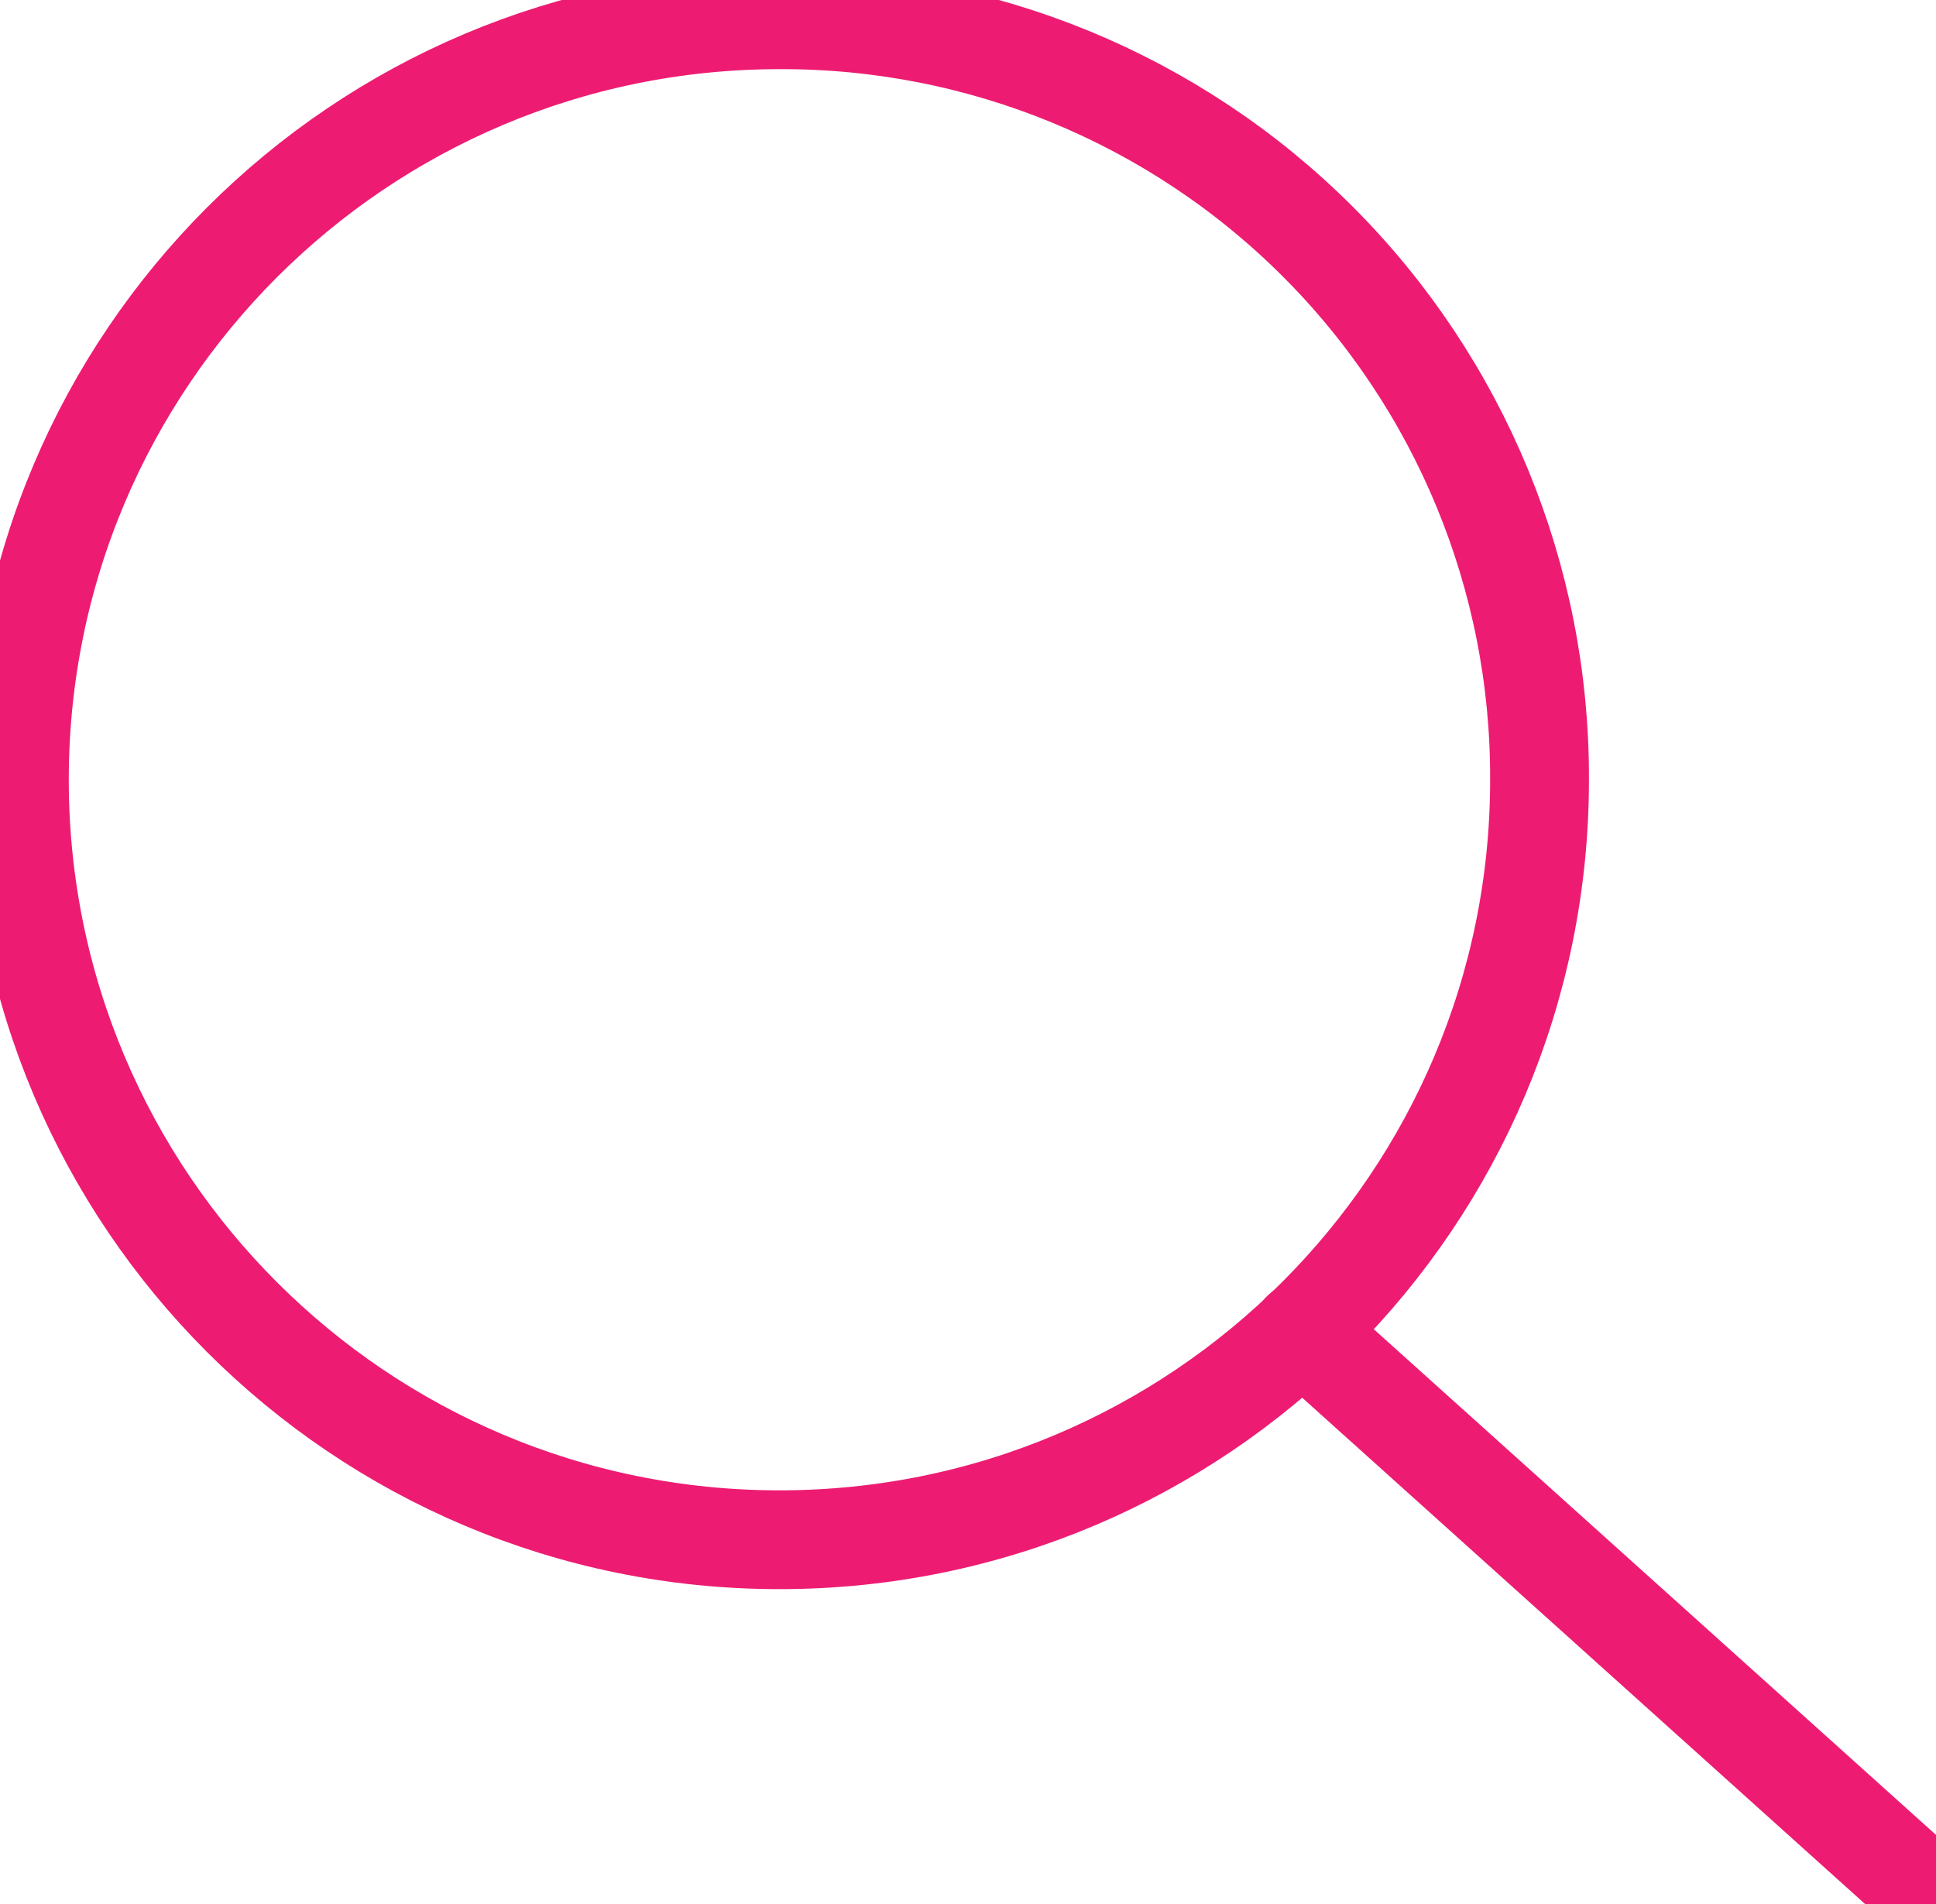
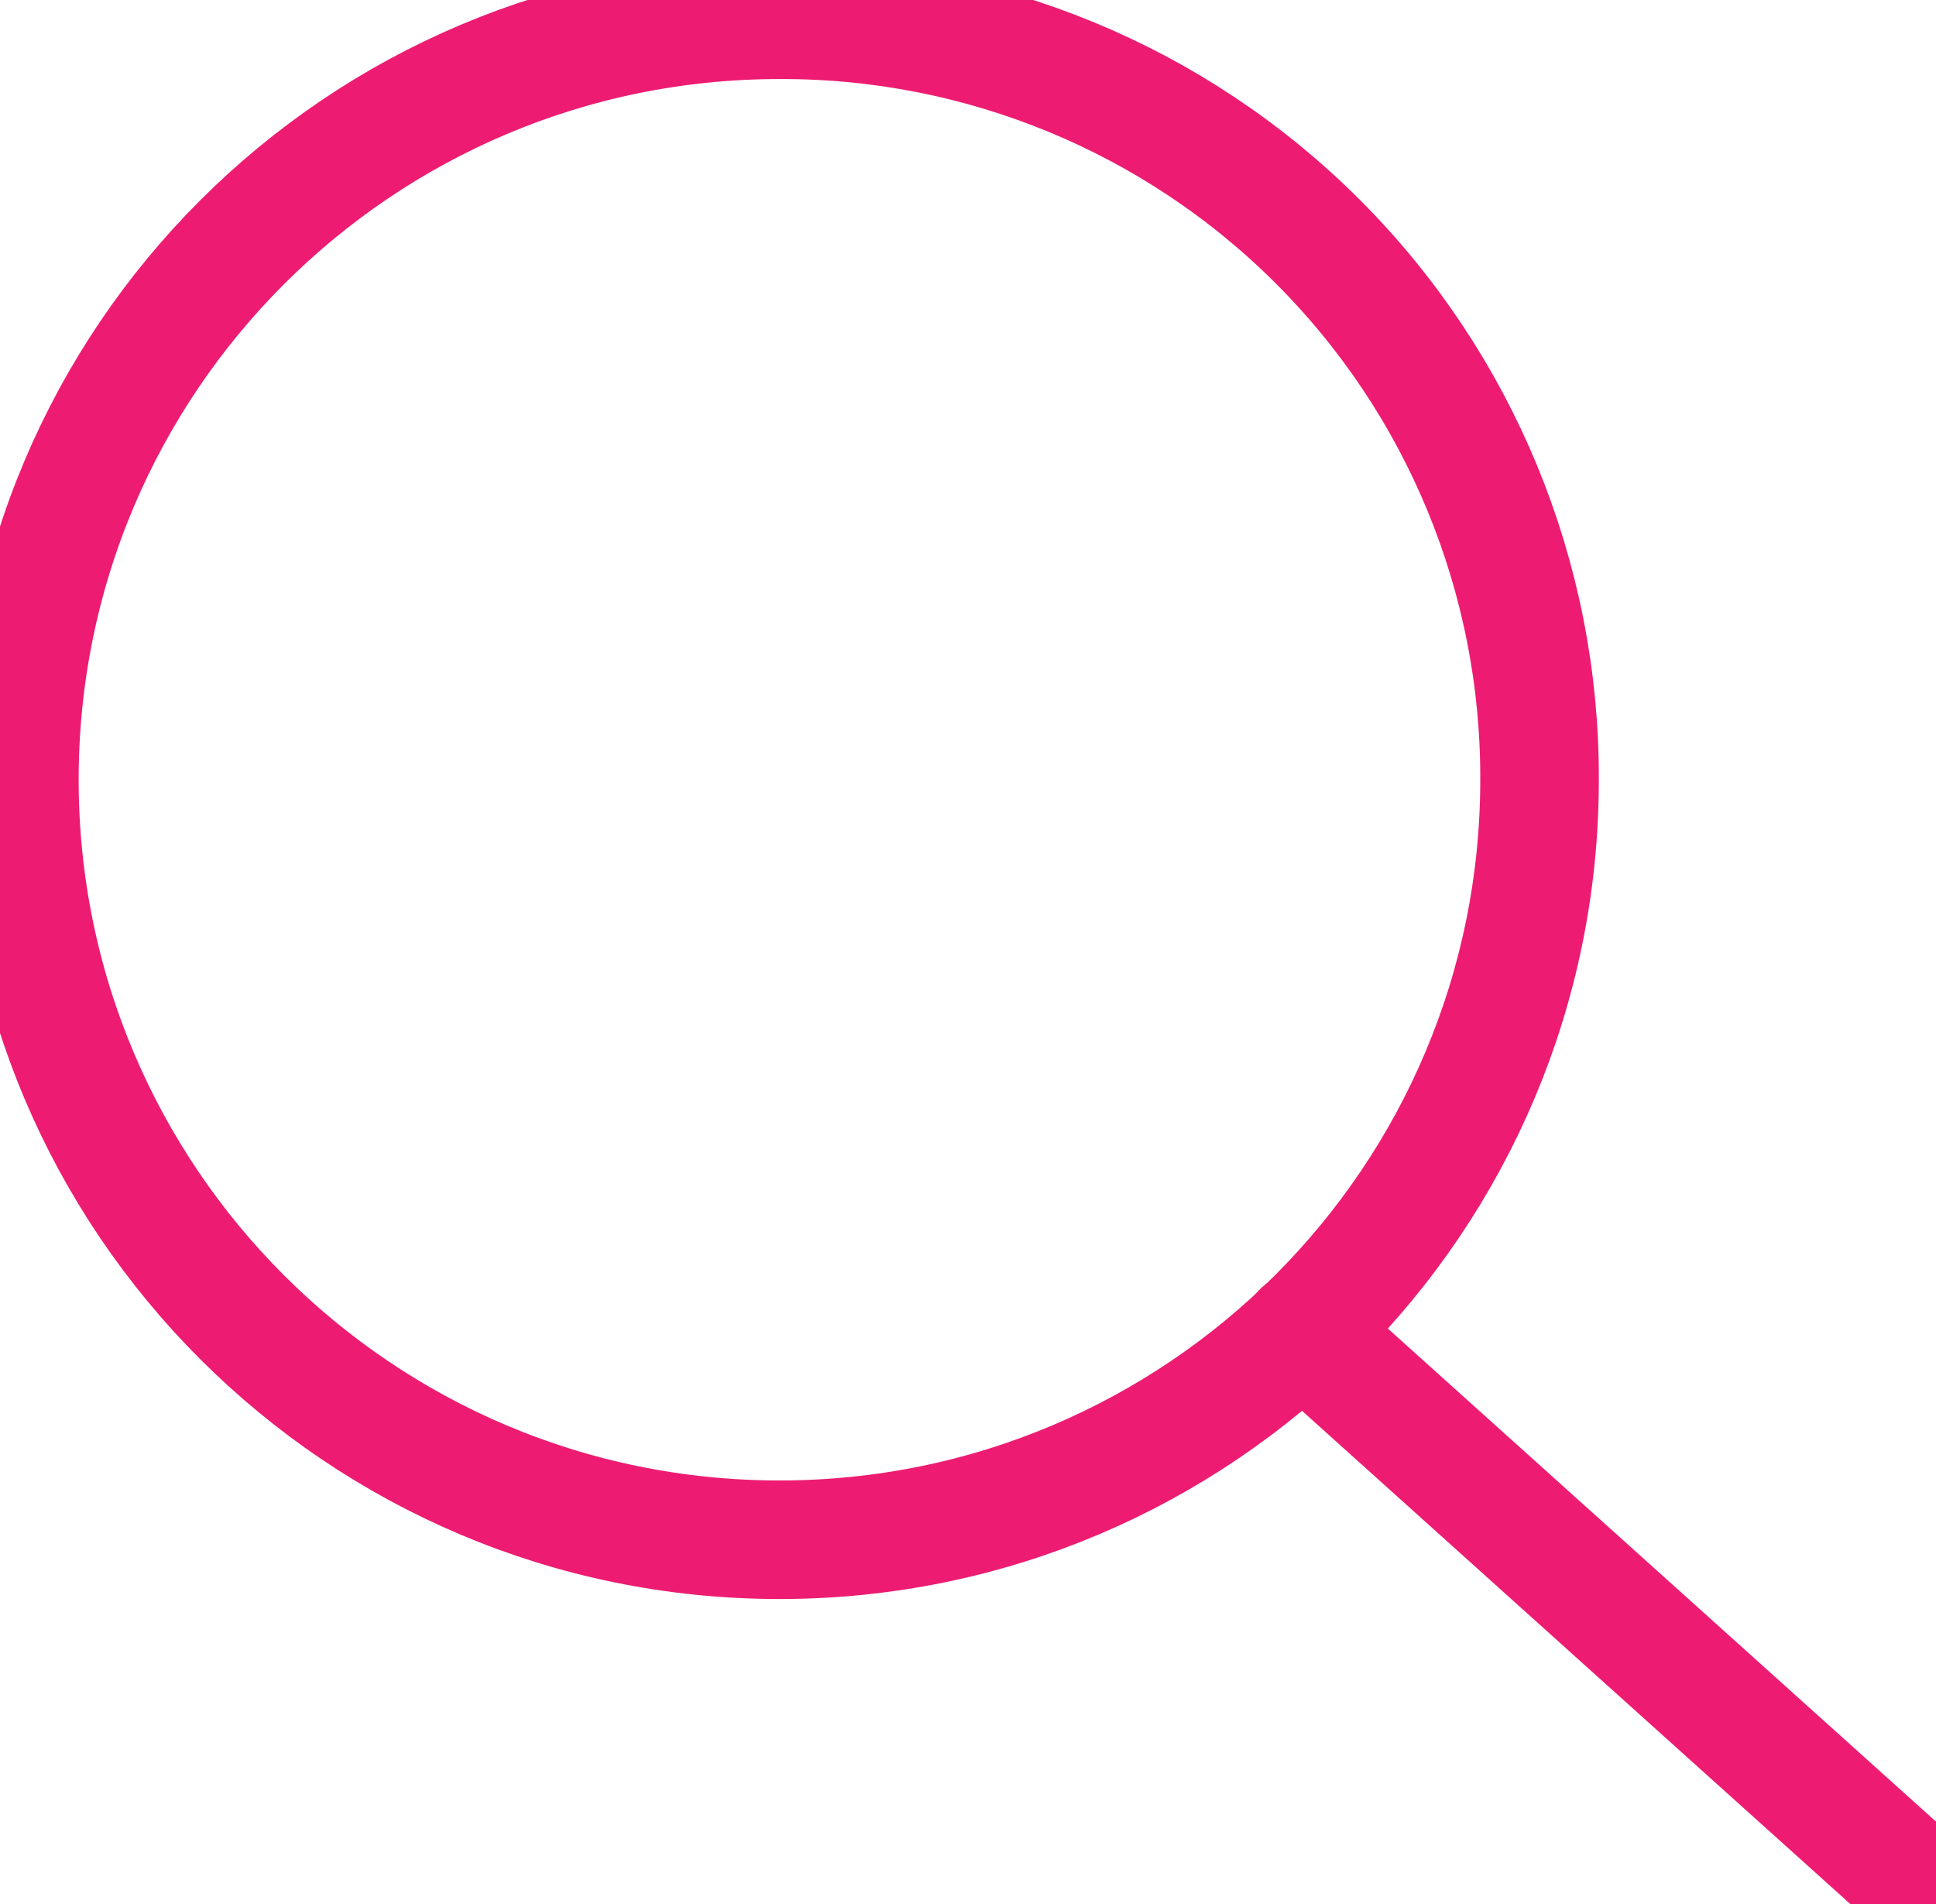
- <svg xmlns="http://www.w3.org/2000/svg" viewBox="0 0 48.98 48.16" stroke="#ed1c72" stroke-width="2.5">
+ <svg xmlns="http://www.w3.org/2000/svg" viewBox="0 0 48.98 48.16" stroke="#ed1c72" stroke-width="3">
  <path d="M39.46,20.64A19.23,19.23,0,1,1,20.23,1.42,19.16,19.16,0,0,1,39.46,20.64Z" transform="translate(-0.51 -0.92)" fill="none" stroke-miterlimit="10" />
  <line x1="32.94" y1="33.68" x2="48.48" y2="47.66" fill="none" stroke-linecap="round" stroke-miterlimit="10" />
</svg>
